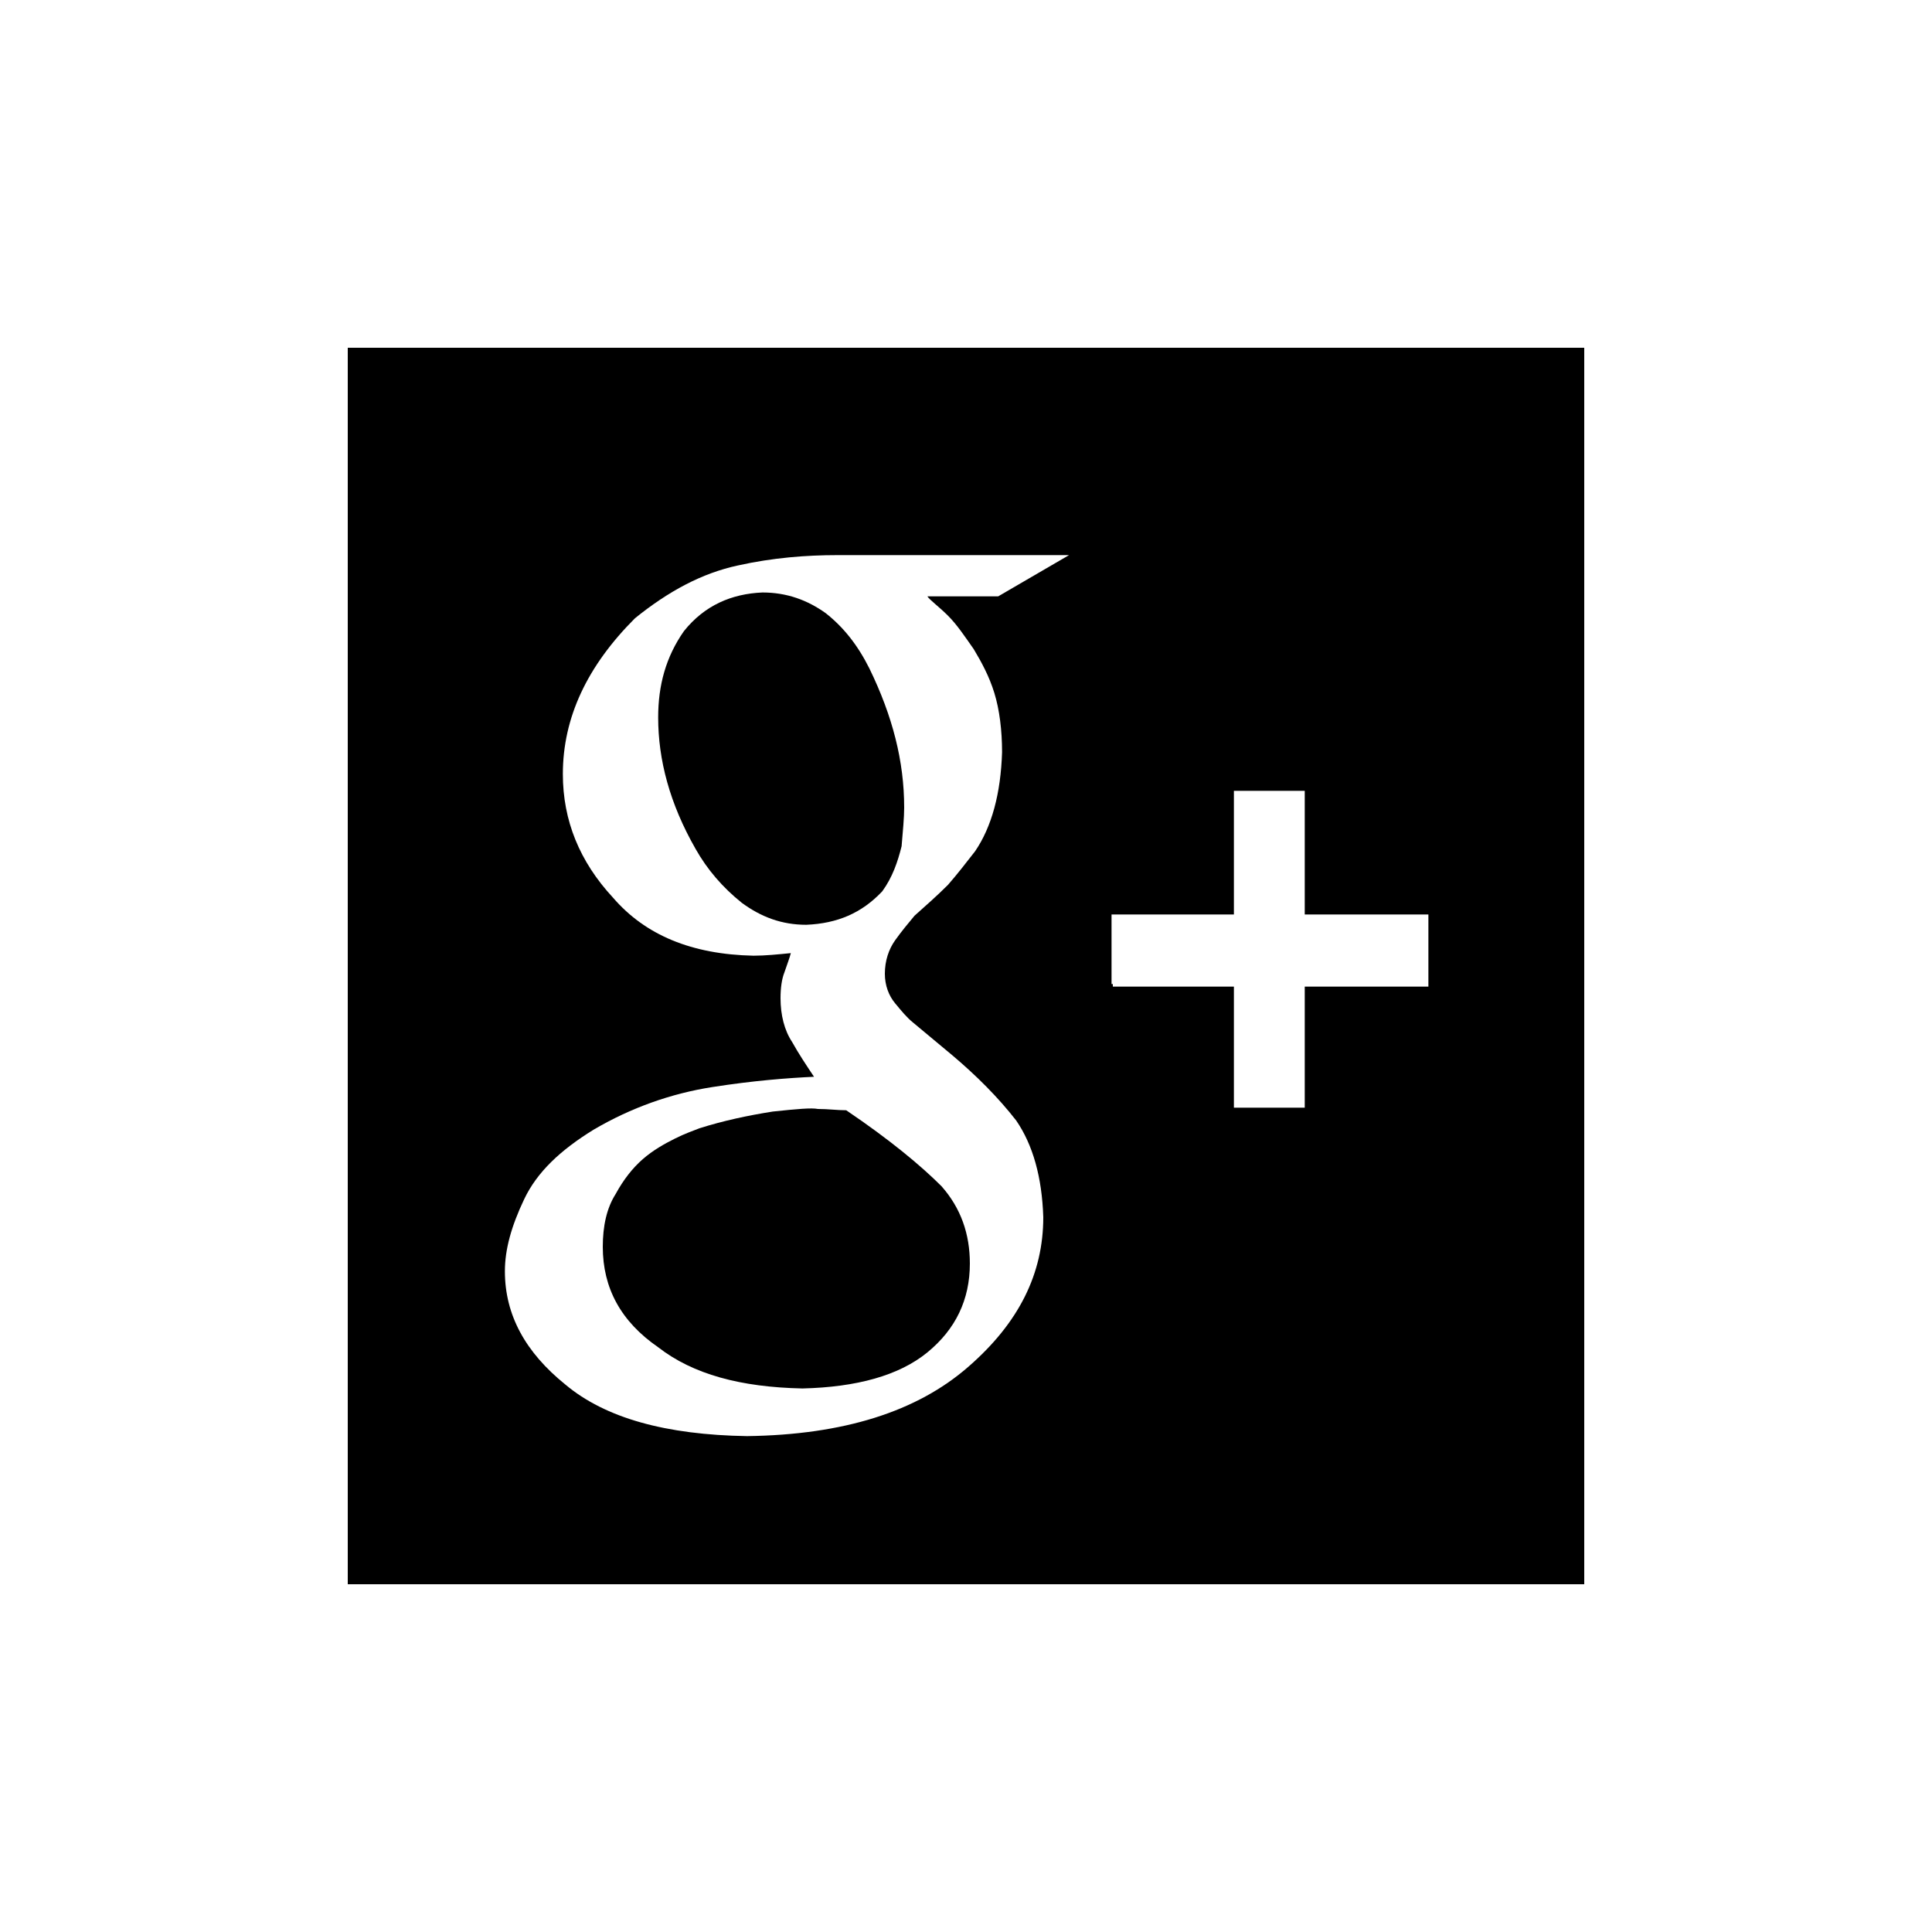
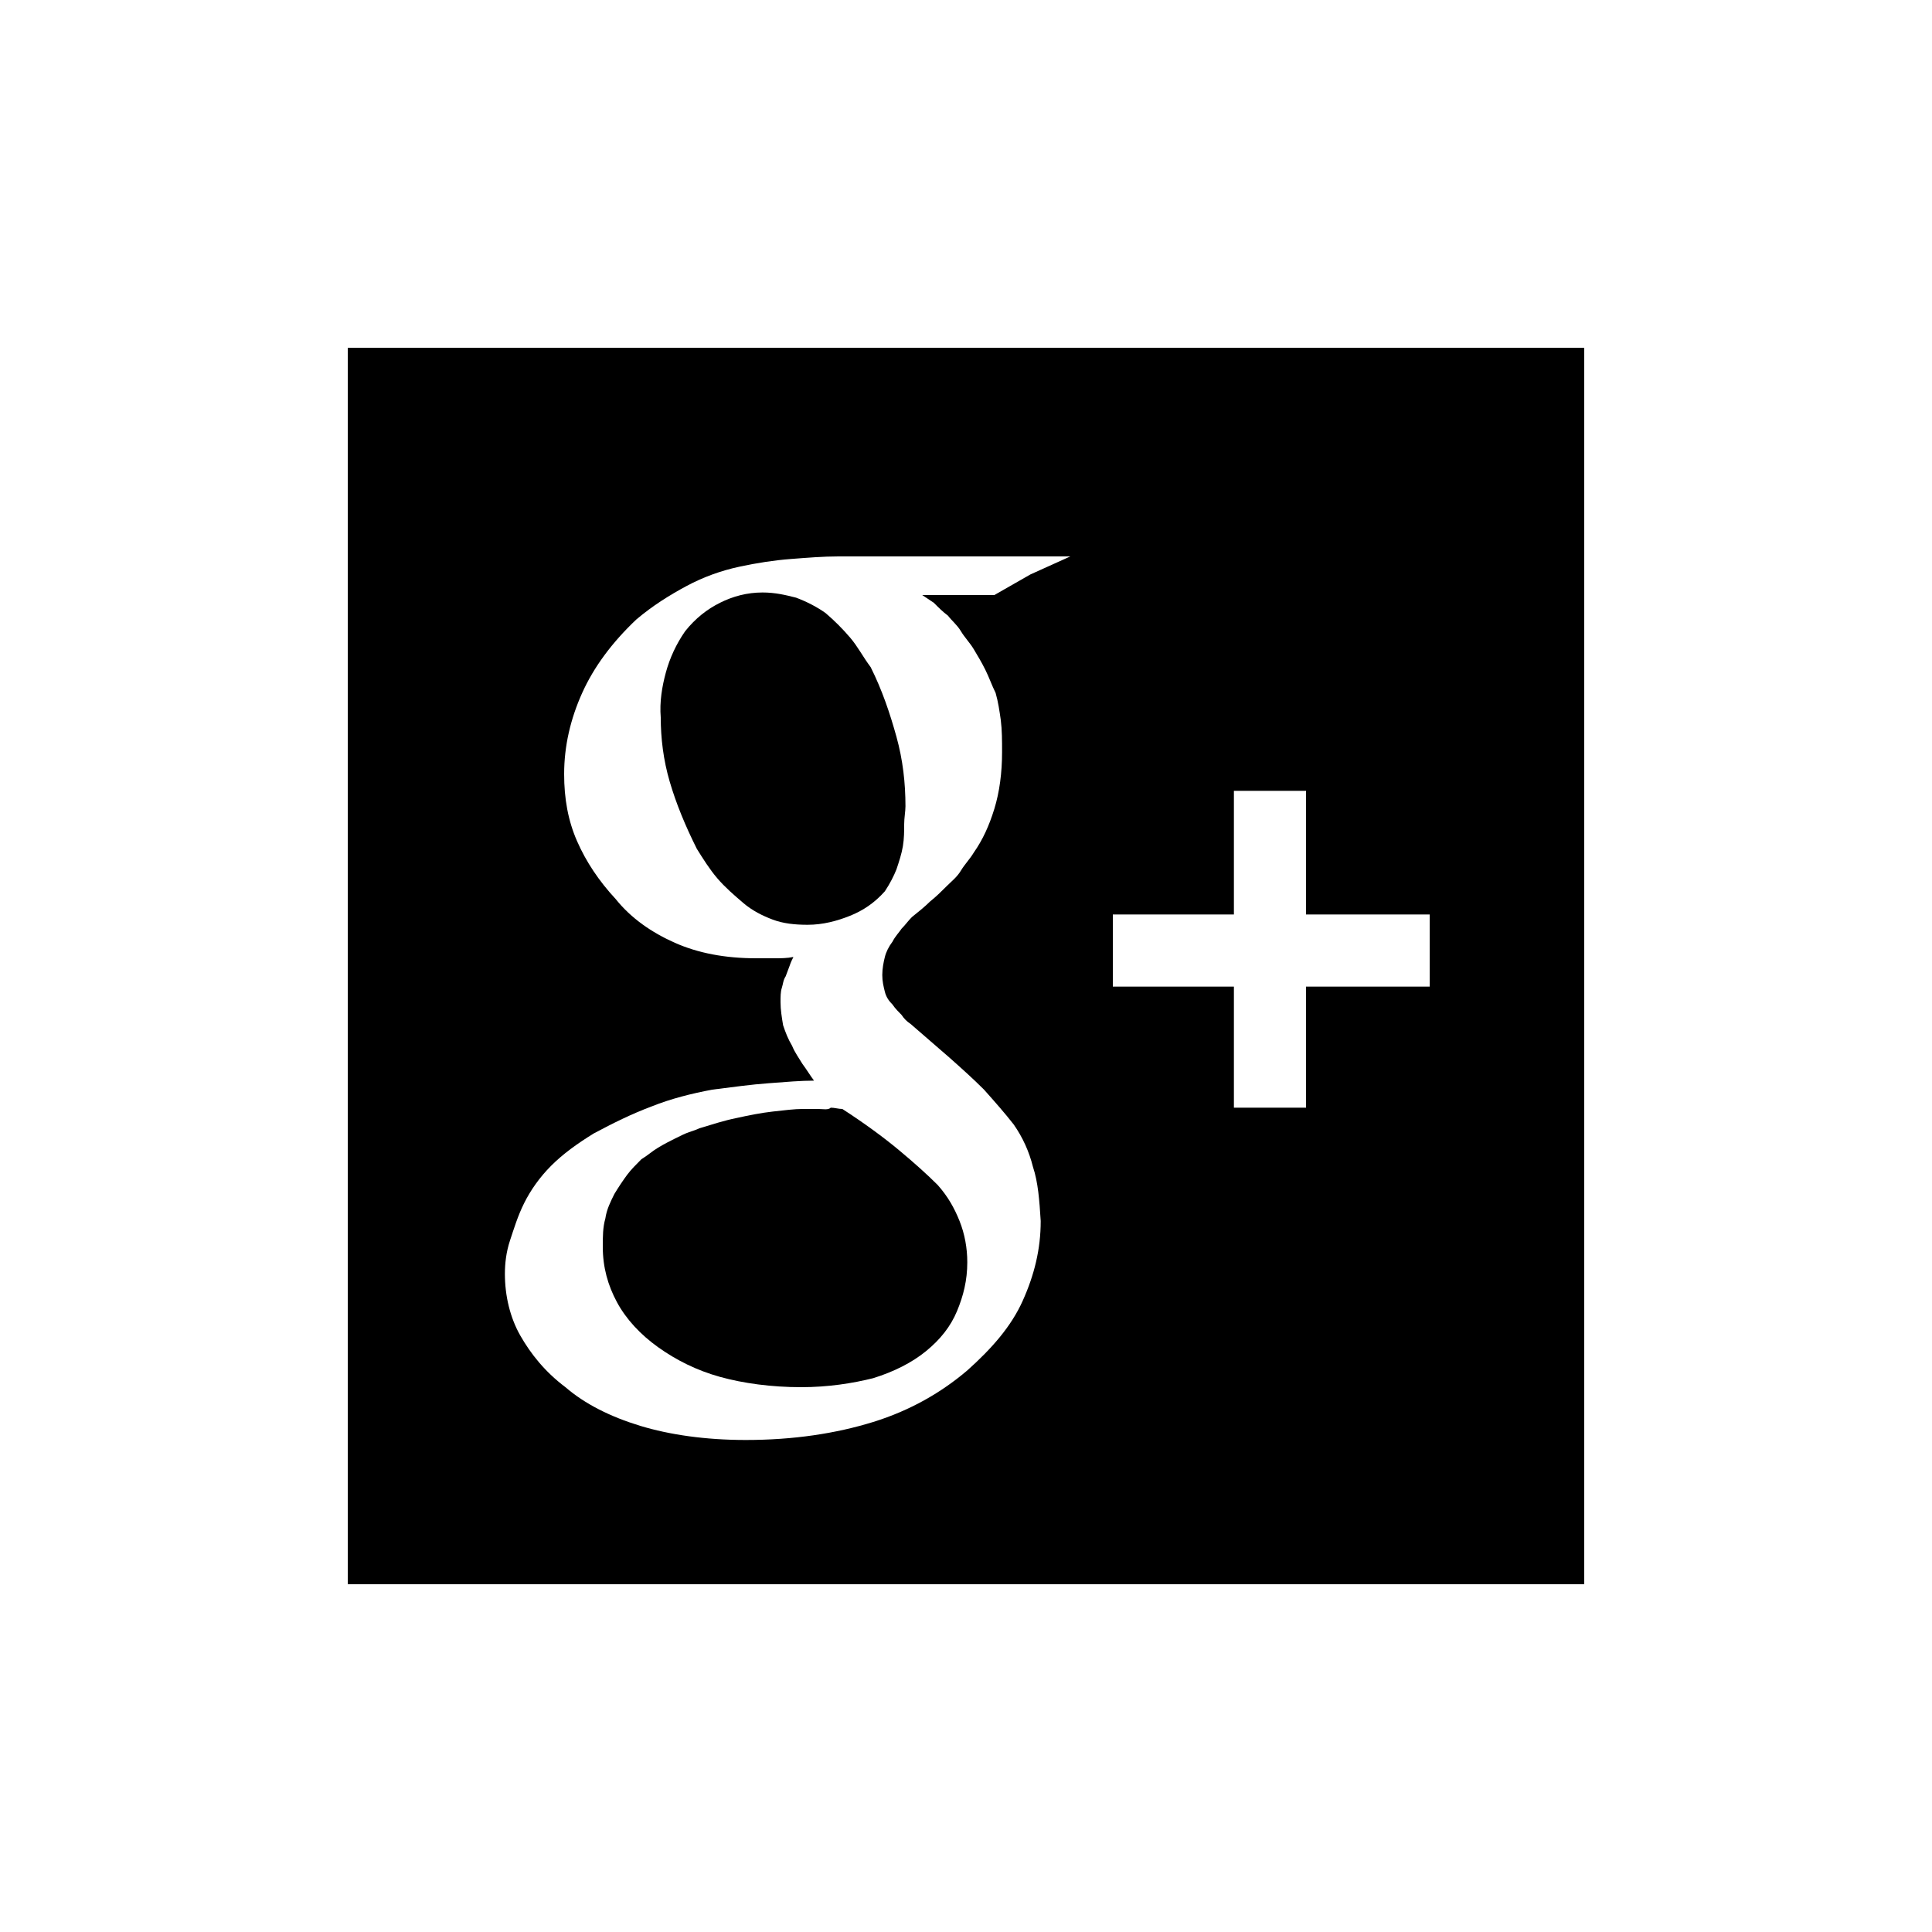
- <svg xmlns="http://www.w3.org/2000/svg" version="1.1" id="Icons_3_" x="0px" y="0px" viewBox="0 0 150 150" enable-background="new 0 0 150 150" xml:space="preserve">
-   <g id="Error">
- </g>
-   <g id="View">
- </g>
-   <g id="Video">
- </g>
-   <g id="User_Personal">
- </g>
-   <g id="Upload">
- </g>
-   <g id="Travel">
- </g>
-   <g id="Transfers">
- </g>
-   <g id="Tools">
- </g>
-   <g id="Clock">
- </g>
-   <g id="Fast_Track">
- </g>
-   <g id="Camera">
- </g>
-   <g id="Tablet">
- </g>
-   <g id="Switch">
- </g>
-   <g id="Survey">
- </g>
-   <g id="Minimize">
- </g>
-   <g id="Stock_Up">
- </g>
-   <g id="Stock_Down">
- </g>
-   <g id="Sound">
- </g>
-   <g id="Shopping_Cart">
- </g>
-   <g id="Share">
- </g>
-   <g id="Settings">
- </g>
-   <g id="Secure_Key_Passcode">
- </g>
-   <g id="Search">
- </g>
-   <g id="Script">
- </g>
-   <g id="Staff_Channels">
-     <g id="Signature">
- 	</g>
-     <g id="Shortcuts">
- 	</g>
-     <g id="Microphone">
- 	</g>
-     <g id="Dial">
- 	</g>
-   </g>
-   <g id="Social_Icons">
-     <g id="Youtube">
- 	</g>
-     <g id="Youtube_Solid">
- 	</g>
-     <g id="Weibo">
- 	</g>
-     <g id="Weibo_Solid">
- 	</g>
-     <g id="Vimeo">
- 	</g>
-     <g id="Vimeo_Solid">
- 	</g>
-     <g id="Twitter">
- 	</g>
-     <g id="Twitter_Solid">
- 	</g>
-     <g id="LinkedIn">
- 	</g>
-     <g id="LinkedIn_Solid">
- 	</g>
-     <g id="GooglePlus">
- 	</g>
-     <g id="GooglePlus_Solid">
-       <path d="M64.1,47.6c-1.4-1-3-1.6-4.9-1.6c-2.4,0.1-4.5,1-6.1,3c-1.4,2-2,4.2-2,6.7c0,3.3,0.9,6.7,2.9,10.2c0.9,1.6,2.1,3,3.6,4.2    c1.5,1.1,3.1,1.7,5,1.7c2.4-0.1,4.3-0.9,5.9-2.6c0.8-1.1,1.2-2.3,1.5-3.5c0.1-1.2,0.2-2.2,0.2-3c0-3.6-0.9-7.1-2.7-10.8    C66.6,50.1,65.5,48.7,64.1,47.6z" />
-       <path d="M63.5,86.1c-0.5-0.1-1.6,0-3.5,0.2c-1.9,0.3-3.8,0.7-5.7,1.3c-0.5,0.2-1.1,0.4-1.9,0.8c-0.8,0.4-1.7,0.9-2.5,1.6    c-0.8,0.7-1.5,1.6-2.1,2.7c-0.7,1.1-1,2.5-1,4.1c0,3.2,1.4,5.8,4.3,7.8c2.7,2.1,6.4,3.1,11.2,3.2c4.2-0.1,7.5-1,9.7-2.8    c2.2-1.8,3.3-4.1,3.3-6.9c0-2.3-0.7-4.3-2.2-6c-1.6-1.6-4-3.6-7.4-5.9C65,86.2,64.3,86.1,63.5,86.1z" />
-       <path d="M27,27v96h96V27H27z M73.6,47.8c0.7,0.7,1.3,1.6,2,2.6c0.6,1,1.2,2.1,1.6,3.4c0.4,1.3,0.6,2.9,0.6,4.6    c-0.1,3.2-0.8,5.8-2.1,7.7c-0.7,0.9-1.4,1.8-2.1,2.6c-0.8,0.8-1.7,1.6-2.6,2.4c-0.5,0.6-1,1.2-1.5,1.9c-0.5,0.7-0.8,1.6-0.8,2.6    c0,0.9,0.3,1.7,0.8,2.3c0.5,0.6,0.9,1.1,1.4,1.5l3,2.5c1.9,1.6,3.6,3.3,5,5.1c1.3,1.9,2,4.4,2.1,7.5c0,4.4-1.9,8.2-5.8,11.6    c-4,3.5-9.7,5.3-17.2,5.4c-6.3-0.1-11-1.4-14.1-4c-3.1-2.5-4.7-5.4-4.7-8.8c0-1.7,0.5-3.5,1.5-5.6c1-2.1,2.8-3.8,5.4-5.4    c2.9-1.7,6-2.8,9.2-3.3c3.2-0.5,5.8-0.7,7.9-0.8c-0.6-0.9-1.2-1.8-1.7-2.7c-0.6-0.9-0.9-2.1-0.9-3.4c0-0.8,0.1-1.5,0.3-2    c0.2-0.6,0.4-1.1,0.5-1.5c-1,0.1-2,0.2-2.9,0.2c-4.8-0.1-8.4-1.6-10.9-4.5c-2.6-2.8-3.9-6-3.9-9.6c0-4.4,1.9-8.4,5.6-12.1    c2.6-2.1,5.2-3.5,8-4.1c2.7-0.6,5.3-0.8,7.7-0.8h18l-5.5,3.2h-5.5C72.2,46.6,72.9,47.1,73.6,47.8z M111,76.6h-9.7v9.4h-5.5v-9.4    h-9.4v-0.2h-0.1v-5.4h9.5v-9.6h5.5v9.6h9.4v0h0.2V76.6z" />
-     </g>
-     <g id="Facebook">
- 	</g>
-     <g id="Facebook_Solid">
- 	</g>
+ <svg xmlns="http://www.w3.org/2000/svg" version="1.1" id="icon" x="0px" y="0px" width="150px" height="150px" viewBox="0 0 150 150" enable-background="new 0 0 150 150" xml:space="preserve">
+   <g>
+     <path d="M64.1,47.6c-0.7-0.5-1.5-0.9-2.3-1.2C61,46.2,60.2,46,59.2,46c-1.2,0-2.3,0.3-3.3,0.8c-1,0.5-1.9,1.2-2.7,2.2   c-0.7,1-1.2,2.1-1.5,3.2c-0.3,1.1-0.5,2.3-0.4,3.5c0,1.6,0.2,3.3,0.7,5s1.2,3.4,2.1,5.2c0.5,0.8,1,1.6,1.6,2.3s1.3,1.3,2,1.9   c0.7,0.6,1.5,1,2.3,1.3c0.8,0.3,1.7,0.4,2.7,0.4c1.2,0,2.3-0.3,3.3-0.7c1-0.4,1.9-1,2.7-1.9c0.4-0.6,0.7-1.2,0.9-1.7   c0.2-0.6,0.4-1.2,0.5-1.8c0.1-0.6,0.1-1.2,0.1-1.7c0-0.5,0.1-1,0.1-1.4c0-1.8-0.2-3.6-0.7-5.4s-1.1-3.6-2-5.4   C67,51,66.6,50.2,66,49.5C65.4,48.8,64.8,48.2,64.1,47.6z" />
+     <path d="M63.5,86.1c-0.2,0-0.6,0-1.2,0c-0.6,0-1.4,0.1-2.3,0.2c-0.9,0.1-1.9,0.3-2.8,0.5c-1,0.2-1.9,0.5-2.9,0.8   c-0.2,0.1-0.5,0.2-0.8,0.3c-0.3,0.1-0.7,0.3-1.1,0.5c-0.4,0.2-0.8,0.4-1.3,0.7s-0.8,0.6-1.3,0.9c-0.4,0.4-0.8,0.8-1.1,1.2   s-0.7,1-1,1.5c-0.3,0.6-0.6,1.2-0.7,1.9c-0.2,0.7-0.2,1.4-0.2,2.2c0,1.6,0.4,3,1.1,4.3c0.7,1.3,1.8,2.5,3.2,3.5   c1.4,1,3,1.8,4.8,2.3s4,0.8,6.3,0.8c2.1,0,4-0.3,5.6-0.7c1.6-0.5,3-1.2,4.1-2.1c1.1-0.9,1.9-1.9,2.4-3.1s0.8-2.4,0.8-3.8   c0-1.1-0.2-2.2-0.6-3.2c-0.4-1-0.9-1.9-1.7-2.8c-0.8-0.8-1.8-1.7-3-2.7s-2.7-2.1-4.4-3.2c-0.3,0-0.6-0.1-0.9-0.1   C64.3,86.2,63.9,86.1,63.5,86.1z" />
+     <path d="M27,27v48v48h48h48V75V27H75H27z M73.6,47.8c0.3,0.4,0.7,0.7,1,1.2s0.7,0.9,1,1.4c0.3,0.5,0.6,1,0.9,1.6   c0.3,0.6,0.5,1.2,0.8,1.8c0.2,0.7,0.3,1.4,0.4,2.1c0.1,0.8,0.1,1.6,0.1,2.5c0,1.6-0.2,3.1-0.6,4.4c-0.4,1.3-0.9,2.4-1.6,3.4   c-0.3,0.5-0.7,0.9-1,1.4s-0.7,0.8-1.1,1.2c-0.4,0.4-0.8,0.8-1.3,1.2c-0.4,0.4-0.9,0.8-1.4,1.2c-0.3,0.3-0.5,0.6-0.8,0.9   c-0.2,0.3-0.5,0.6-0.7,1c-0.3,0.4-0.5,0.8-0.6,1.2c-0.1,0.4-0.2,0.9-0.2,1.4c0,0.5,0.1,0.9,0.2,1.3s0.3,0.7,0.6,1   c0.2,0.3,0.5,0.6,0.7,0.8c0.2,0.3,0.4,0.5,0.7,0.7l1.5,1.3l1.5,1.3c0.9,0.8,1.8,1.6,2.7,2.5c0.8,0.9,1.6,1.8,2.3,2.7   c0.7,1,1.2,2.1,1.5,3.3c0.4,1.2,0.5,2.6,0.6,4.2c0,2.2-0.5,4.2-1.4,6.2s-2.4,3.7-4.3,5.4c-2,1.7-4.4,3.1-7.3,4   c-2.9,0.9-6.2,1.4-9.9,1.4c-3.1,0-5.9-0.4-8.2-1.1c-2.3-0.7-4.3-1.7-5.8-3c-1.6-1.2-2.7-2.6-3.5-4s-1.2-3.1-1.2-4.8   c0-0.8,0.1-1.7,0.4-2.6c0.3-0.9,0.6-1.9,1.1-2.9c0.5-1,1.2-2,2.1-2.9c0.9-0.9,2-1.7,3.3-2.5c1.5-0.8,2.9-1.5,4.5-2.1   c1.5-0.6,3.1-1,4.7-1.3c1.6-0.2,3-0.4,4.4-0.5c1.3-0.1,2.5-0.2,3.5-0.2c-0.3-0.4-0.6-0.9-0.9-1.3c-0.3-0.5-0.6-0.9-0.8-1.4   c-0.3-0.5-0.5-1-0.7-1.6c-0.1-0.6-0.2-1.2-0.2-1.8c0-0.4,0-0.8,0.1-1.1c0.1-0.3,0.1-0.6,0.3-0.9c0.1-0.3,0.2-0.5,0.3-0.8   c0.1-0.3,0.2-0.5,0.3-0.7c-0.5,0.1-1,0.1-1.5,0.1s-0.9,0-1.4,0c-2.4,0-4.5-0.4-6.3-1.2s-3.4-1.9-4.6-3.4c-1.3-1.4-2.3-2.9-3-4.5   c-0.7-1.6-1-3.3-1-5.2c0-2.2,0.5-4.3,1.4-6.3c0.9-2,2.3-3.9,4.2-5.7c1.3-1.1,2.6-1.9,3.9-2.6c1.3-0.7,2.7-1.2,4.1-1.5   c1.4-0.3,2.7-0.5,4-0.6c1.3-0.1,2.5-0.2,3.7-0.2h9h9L80,44.6l-2.8,1.6h-2.8h-2.8c0.3,0.2,0.6,0.4,0.9,0.6   C72.9,47.2,73.2,47.5,73.6,47.8z M111,76.6h-4.8h-4.8v4.7v4.7h-2.8h-2.8v-4.7v-4.7h-4.7h-4.7v-0.1v-0.1h0h0v-2.7v-2.7H91h4.8v-4.8   v-4.8h2.8h2.8v4.8v4.8h4.7h4.7v0v0h0.1h0.1v2.8V76.6z" />
  </g>
</svg>
